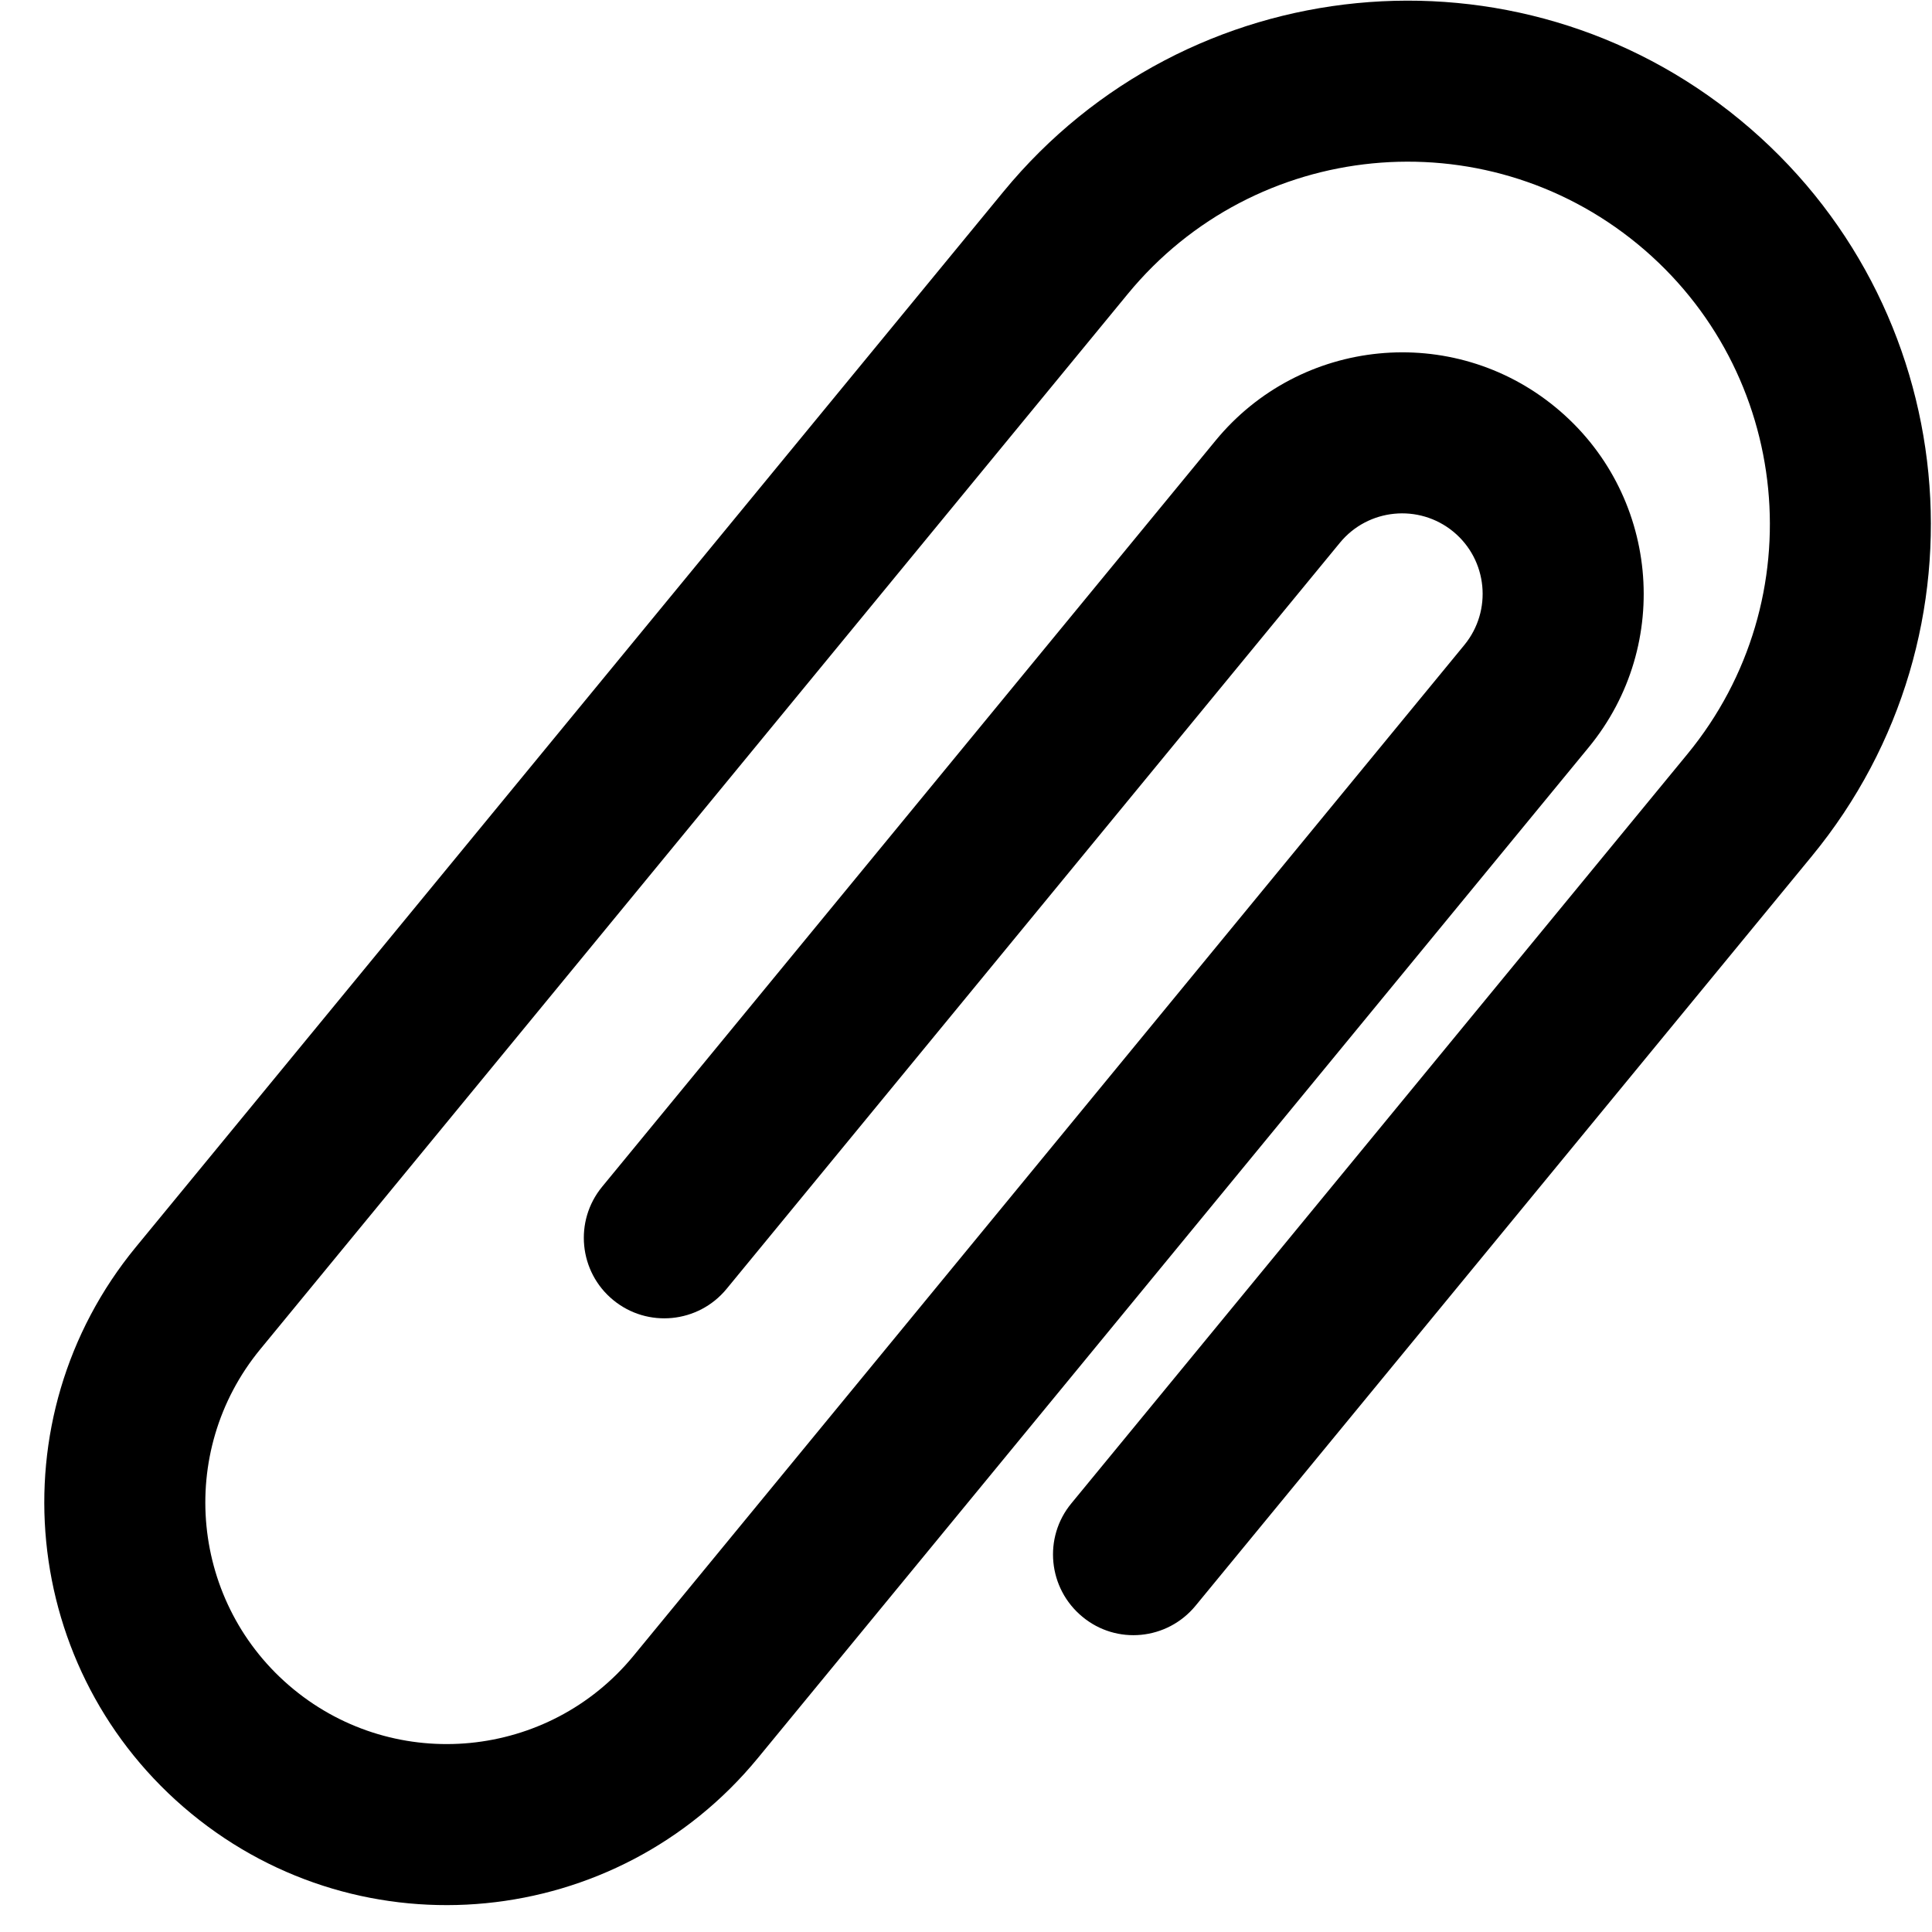
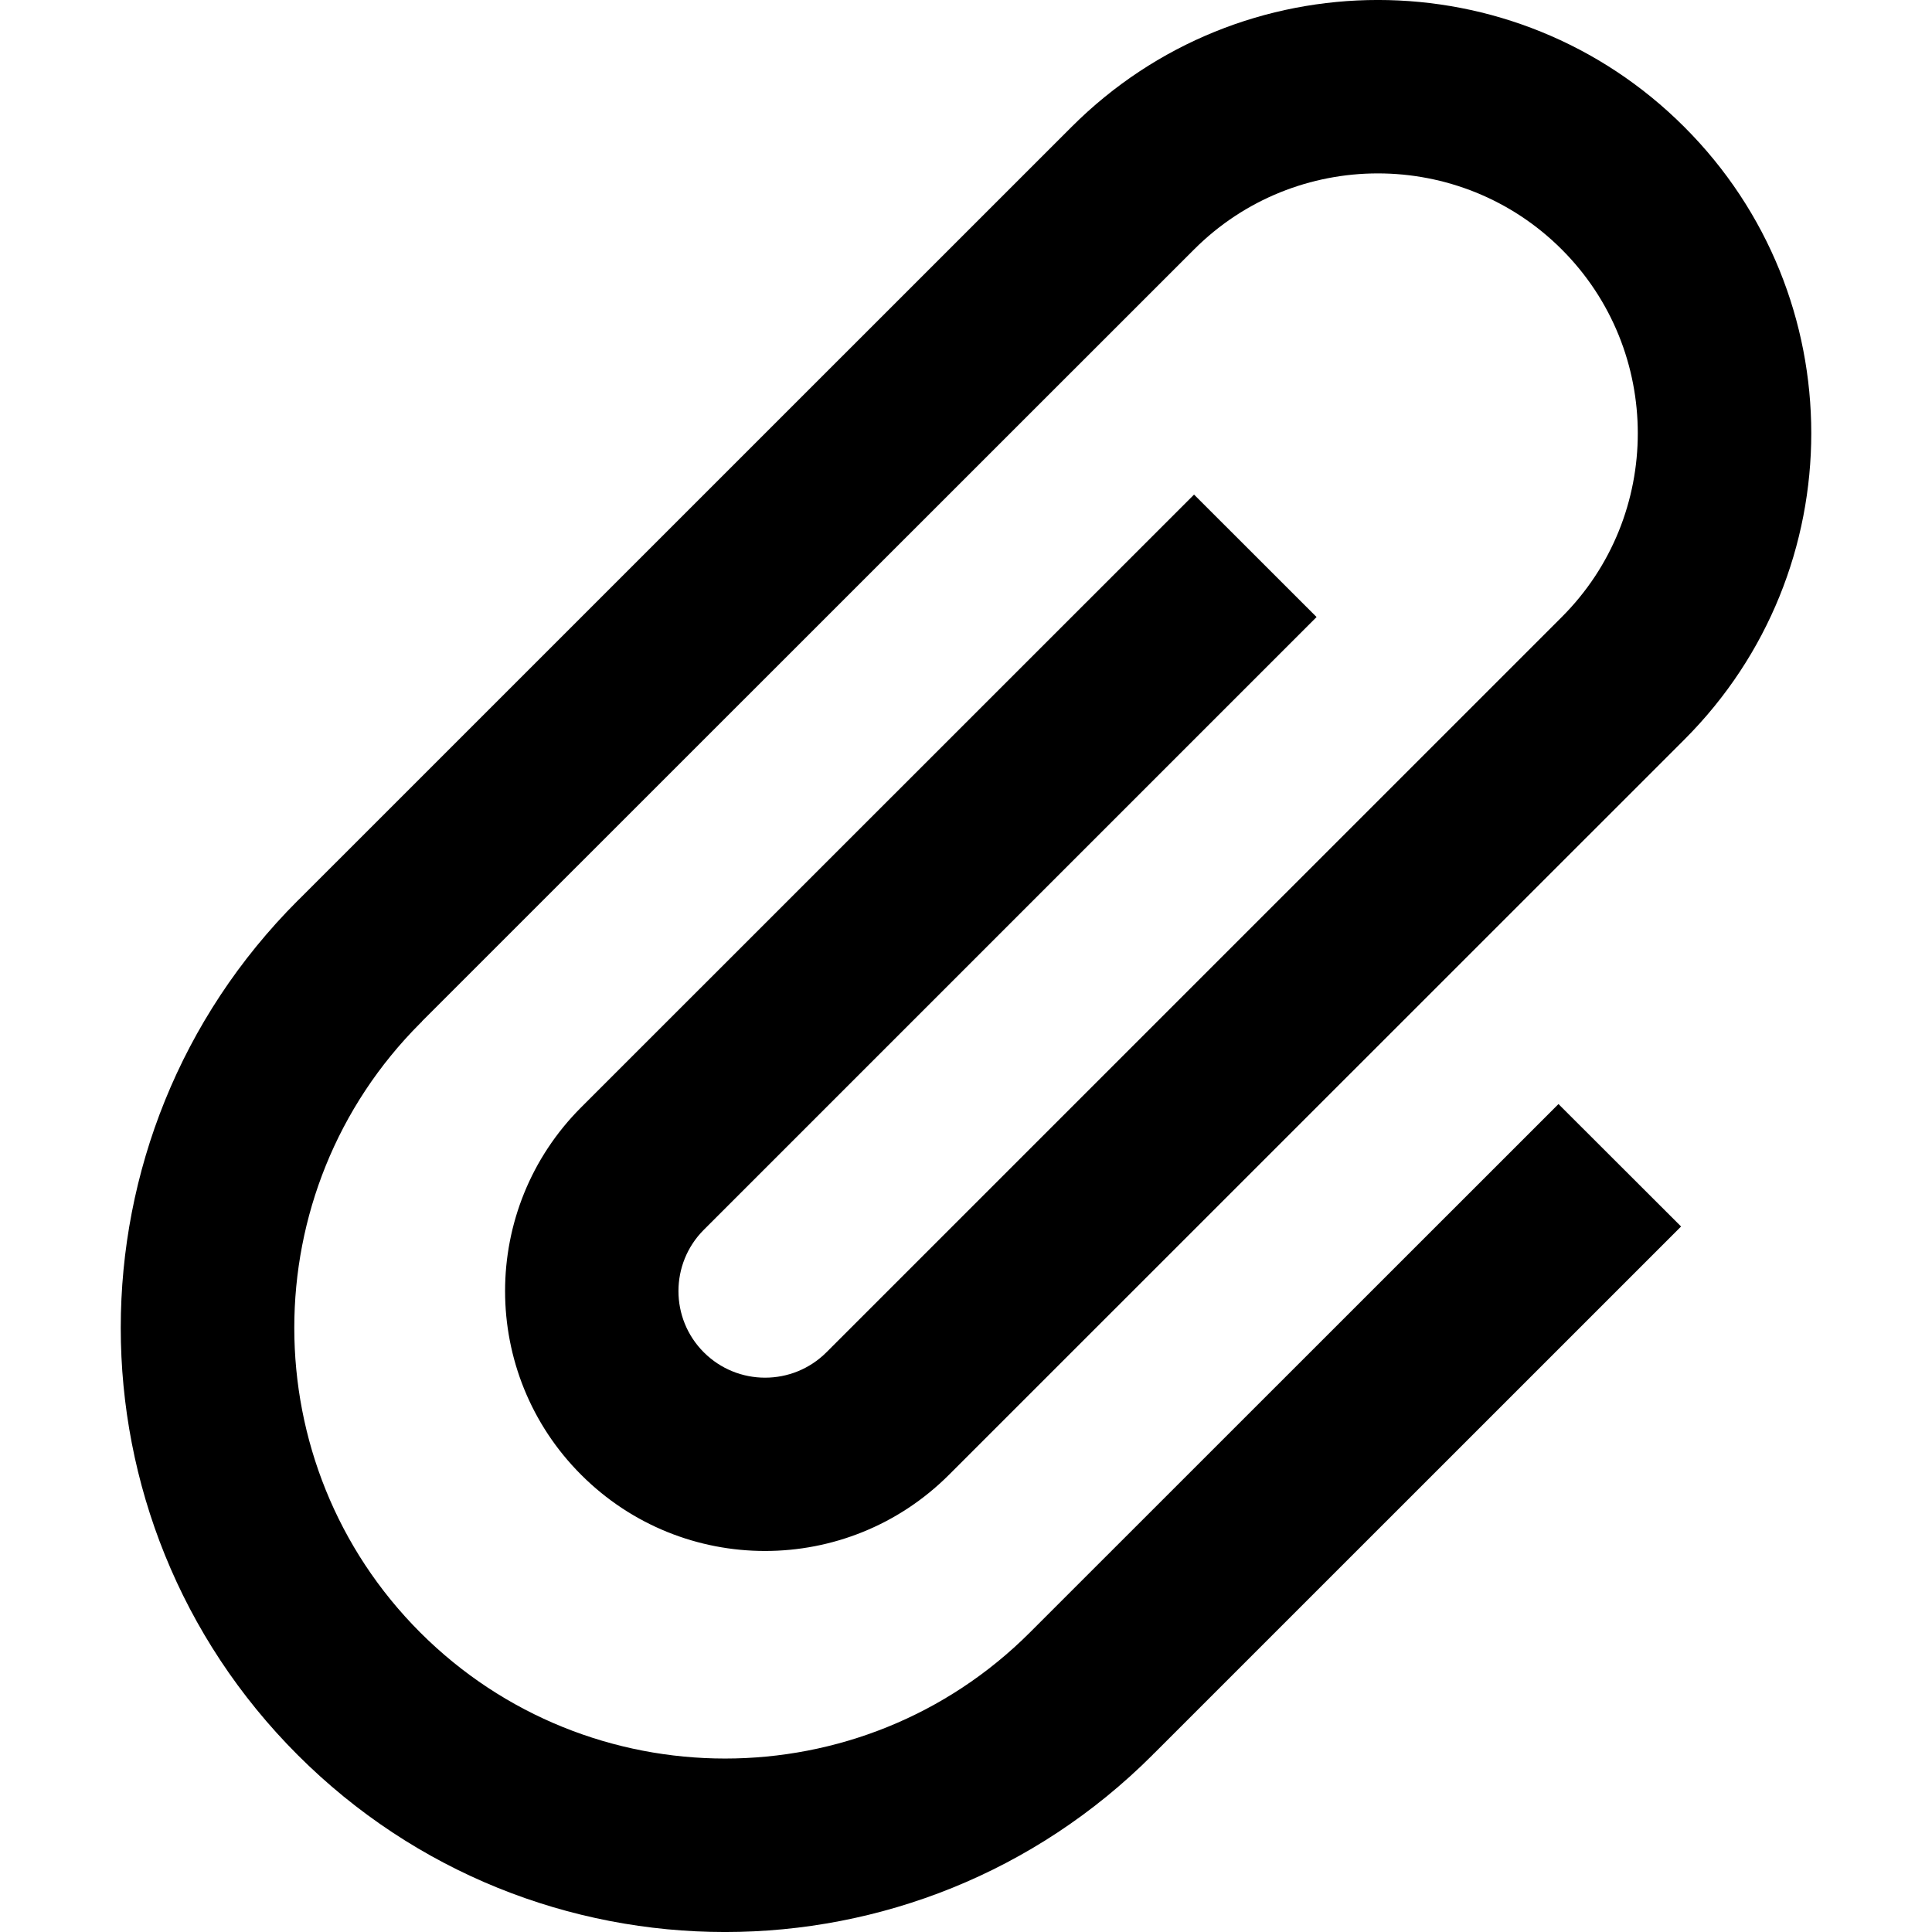
- <svg xmlns="http://www.w3.org/2000/svg" version="1.1" x="0px" y="0px" width="24px" height="24px" viewBox="0 0 24 24" enable-background="new 0 0 24 24" xml:space="preserve">
-   <g id="Filled_Icons_1_">
-     <g id="Filled_Icons">
-       <path d="M21.613,1.487c-2.773-2.28-6.869-1.879-9.148,0.894L1.688,15.491c-1.754,2.133-1.446,5.283,0.688,7.038    c2.132,1.753,5.283,1.445,7.037-0.688L19.736,9.283c1.052-1.28,0.868-3.17-0.412-4.223c-1.279-1.053-3.17-0.868-4.223,0.412    l-7.621,9.27c-0.351,0.427-0.289,1.058,0.138,1.408c0.426,0.35,1.056,0.288,1.407-0.138l7.62-9.27    c0.35-0.426,0.981-0.488,1.408-0.138c0.427,0.351,0.488,0.982,0.137,1.409C18.188,8.016,7.868,20.571,7.868,20.571    c-1.052,1.279-2.943,1.464-4.222,0.413c-1.28-1.052-1.465-2.943-0.413-4.223L14.01,3.651c1.578-1.92,4.413-2.197,6.333-0.619    c1.92,1.579,2.198,4.414,0.619,6.335l-7.652,9.307c-0.353,0.426-0.291,1.058,0.136,1.41c0.424,0.352,1.052,0.291,1.404-0.135    l7.656-9.312C24.787,7.865,24.387,3.767,21.613,1.487z" />
+ <svg xmlns="http://www.w3.org/2000/svg" width="24px" height="24px" viewBox="0 0 24 24" version="1.1">
+   <defs />
+   <g id="Icons" stroke="none" stroke-width="1">
+     <g id="attach">
+       <path d="M16.355,7.665 L14.833,6.144 L7.22,13.755 C5.959,15.015 5.959,17.061 7.22,18.321 C8.481,19.582 10.526,19.582 11.788,18.321 L20.923,9.188 C23.026,7.086 23.026,3.678 20.923,1.577 C18.821,-0.526 15.413,-0.526 13.311,1.577 L3.72,11.167 C3.713,11.174 3.705,11.18 3.699,11.187 C0.767,14.119 0.767,18.871 3.699,21.802 C6.63,24.733 11.383,24.733 14.316,21.802 C14.322,21.795 14.328,21.788 14.335,21.781 L14.336,21.782 L20.883,15.236 L19.36,13.715 L12.813,20.26 C12.806,20.266 12.8,20.273 12.793,20.28 C10.705,22.367 7.309,22.367 5.221,20.28 C3.134,18.193 3.134,14.797 5.221,12.71 C5.228,12.703 5.235,12.696 5.242,12.69 L5.241,12.688 L14.833,3.099 C16.092,1.839 18.141,1.839 19.401,3.099 C20.66,4.358 20.66,6.407 19.401,7.665 L10.266,16.799 C9.845,17.219 9.163,17.219 8.743,16.799 C8.323,16.38 8.323,15.697 8.743,15.277 L16.355,7.665 L16.355,7.665 Z" />
    </g>
-     <g id="New_icons">
- 	</g>
-   </g>
-   <g id="Frames-24px">
-     <rect fill="none" width="24" height="24" />
  </g>
</svg>
